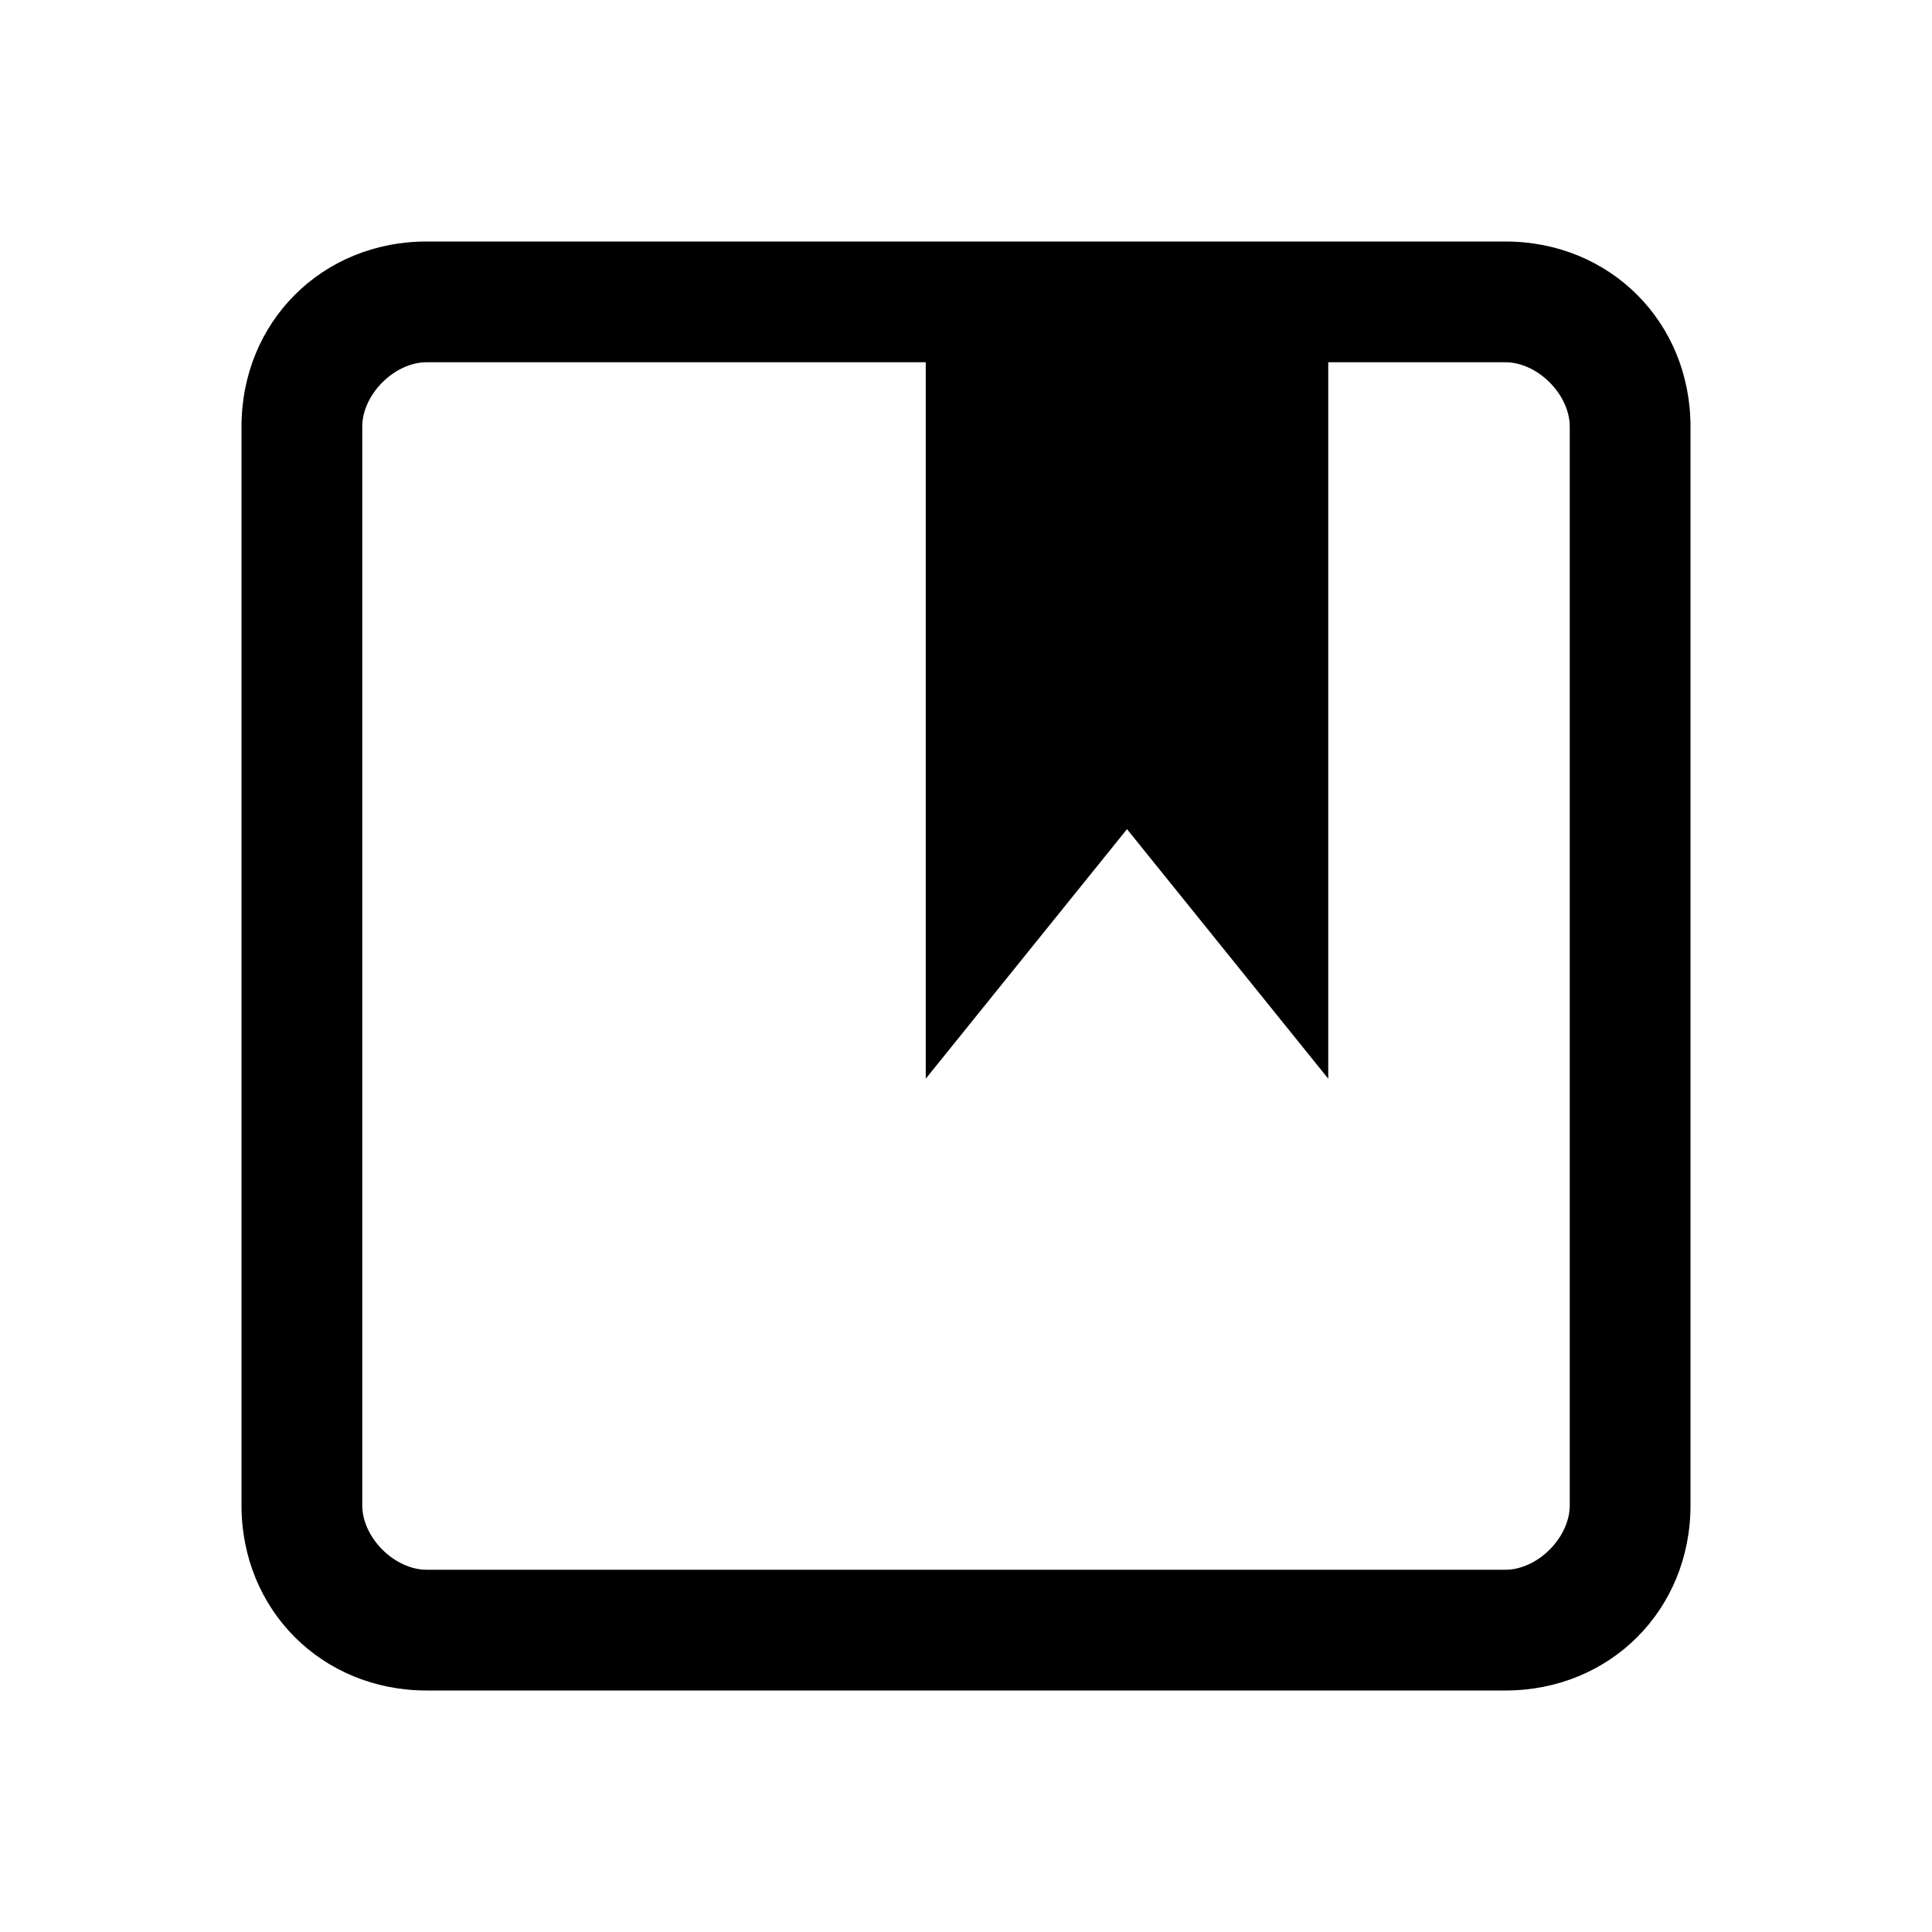
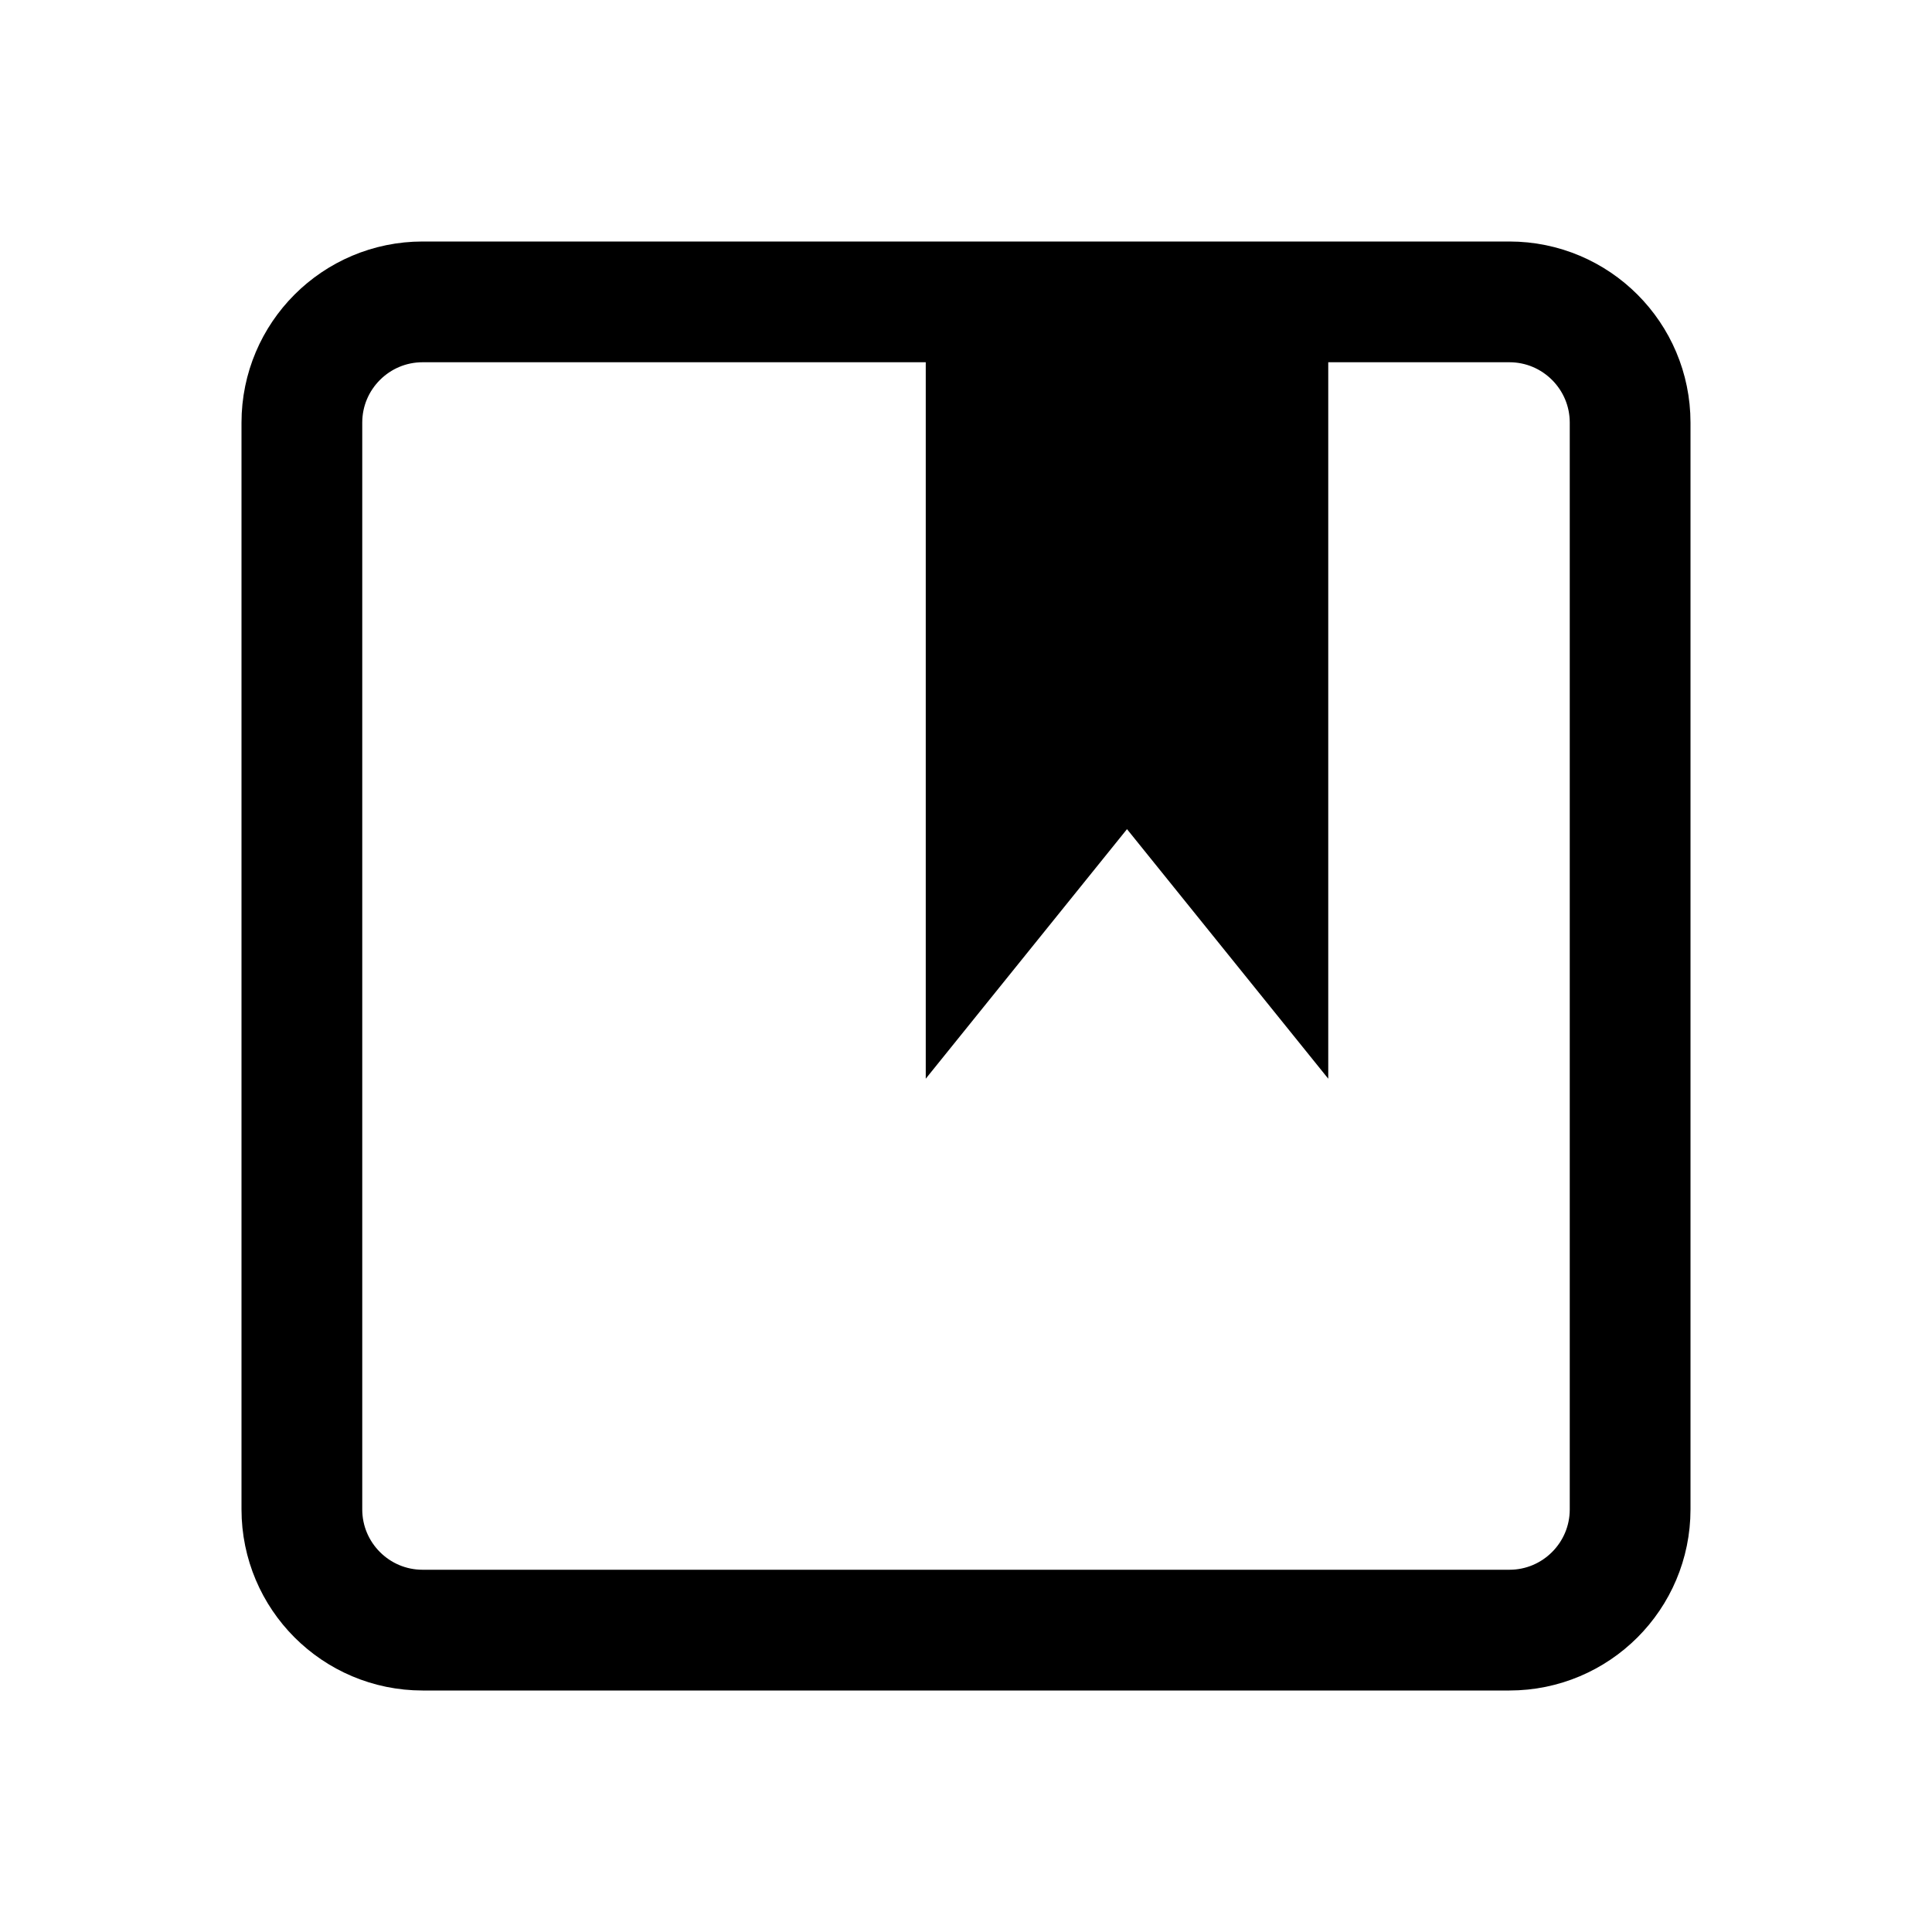
- <svg xmlns="http://www.w3.org/2000/svg" viewBox="0 0 24 24" fill="currentColor">
-   <path d="M18.7 3H5.3C4 3 3 4 3 5.3v13.4C3 20 4 21 5.3 21h13.4c1.3 0 2.3-1 2.3-2.3V5.3C21 4 20 3 18.7 3zm.8 15.7c0 .4-.4.8-.8.8H5.3c-.4 0-.8-.4-.8-.8V5.3c0-.4.4-.8.8-.8h6.2v8.9l2.5-3.1 2.5 3.1V4.5h2.2c.4 0 .8.4.8.8v13.4z" />
+ <svg xmlns="http://www.w3.org/2000/svg" viewBox="0 0 24 24" style="fill: none" stroke="currentColor" stroke-width="1.5">
+   <path d="M20.25 18.75V5.25C20.25 4.422 19.578 3.75 18.75 3.75H5.25C4.422 3.75 3.75 4.422 3.75 5.25V18.75C3.75 19.578 4.422 20.25 5.25 20.25H18.75C19.578 20.25 20.25 19.578 20.25 18.75Z" vector-effect="non-scaling-stroke" />
+   <path d="M11.5 13.4V3.75H16.5V13.4L14 10.3L11.5 13.4Z" fill="currentColor" stroke="none" />
</svg>
